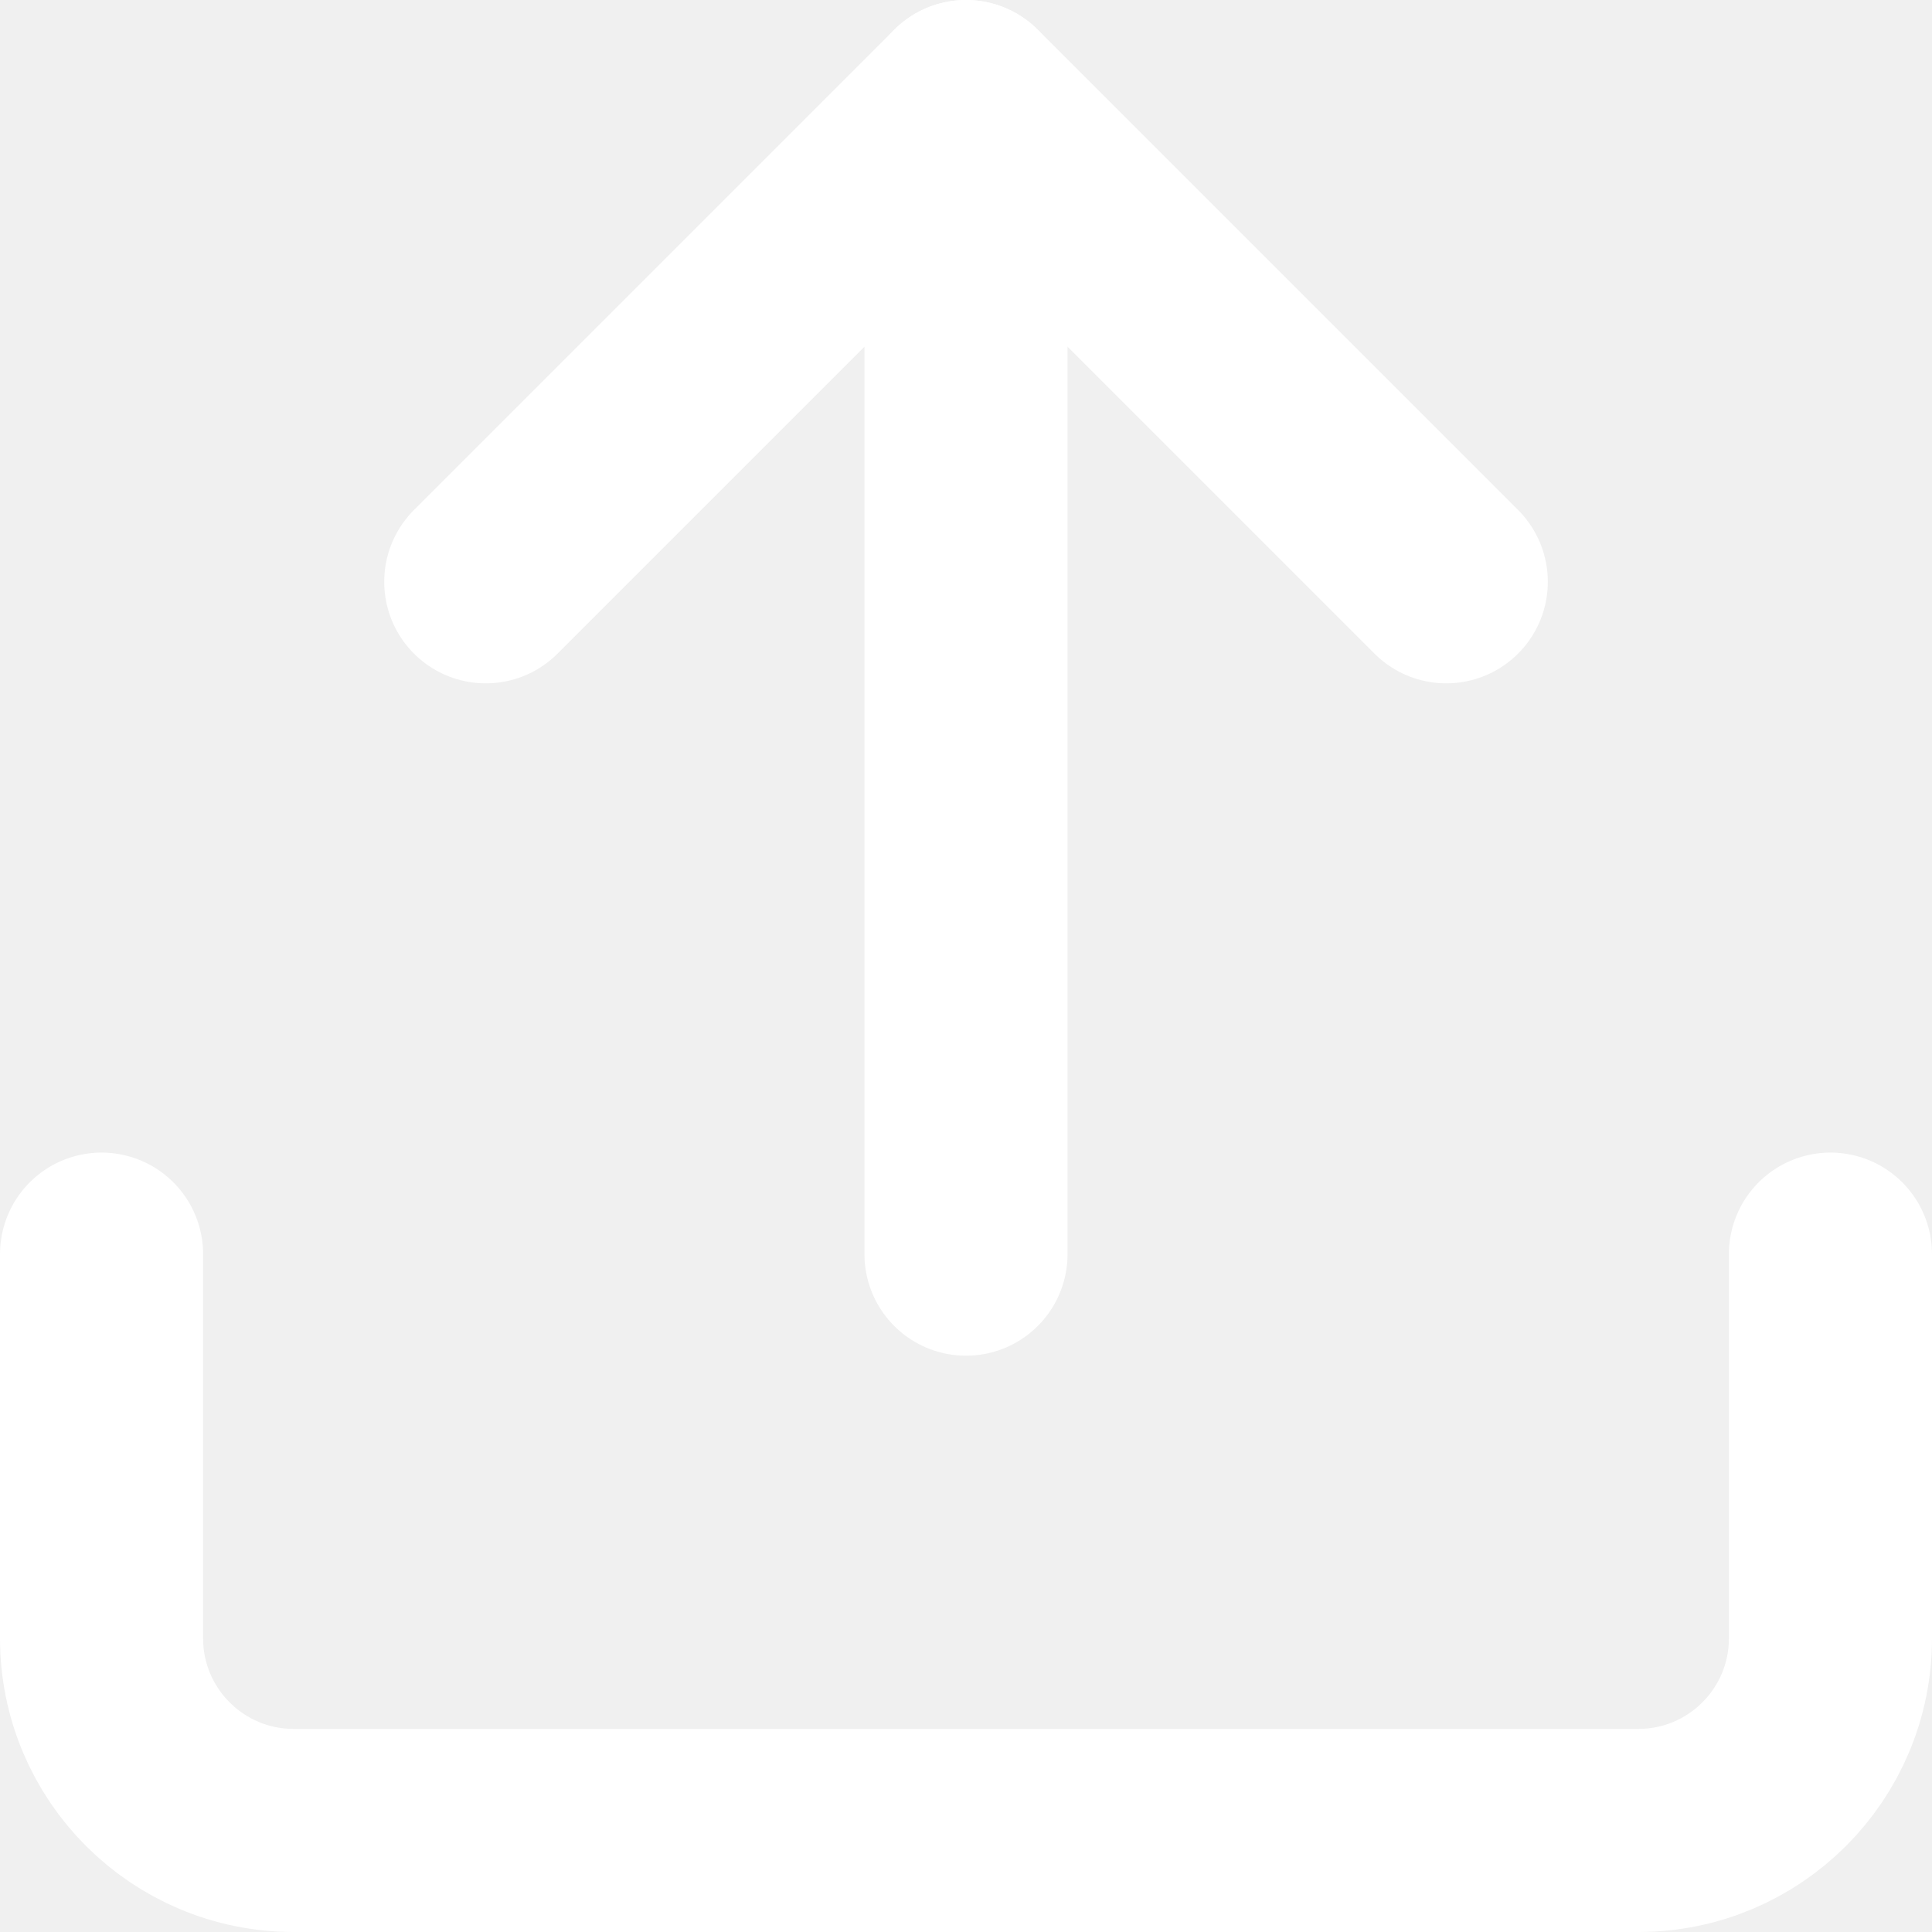
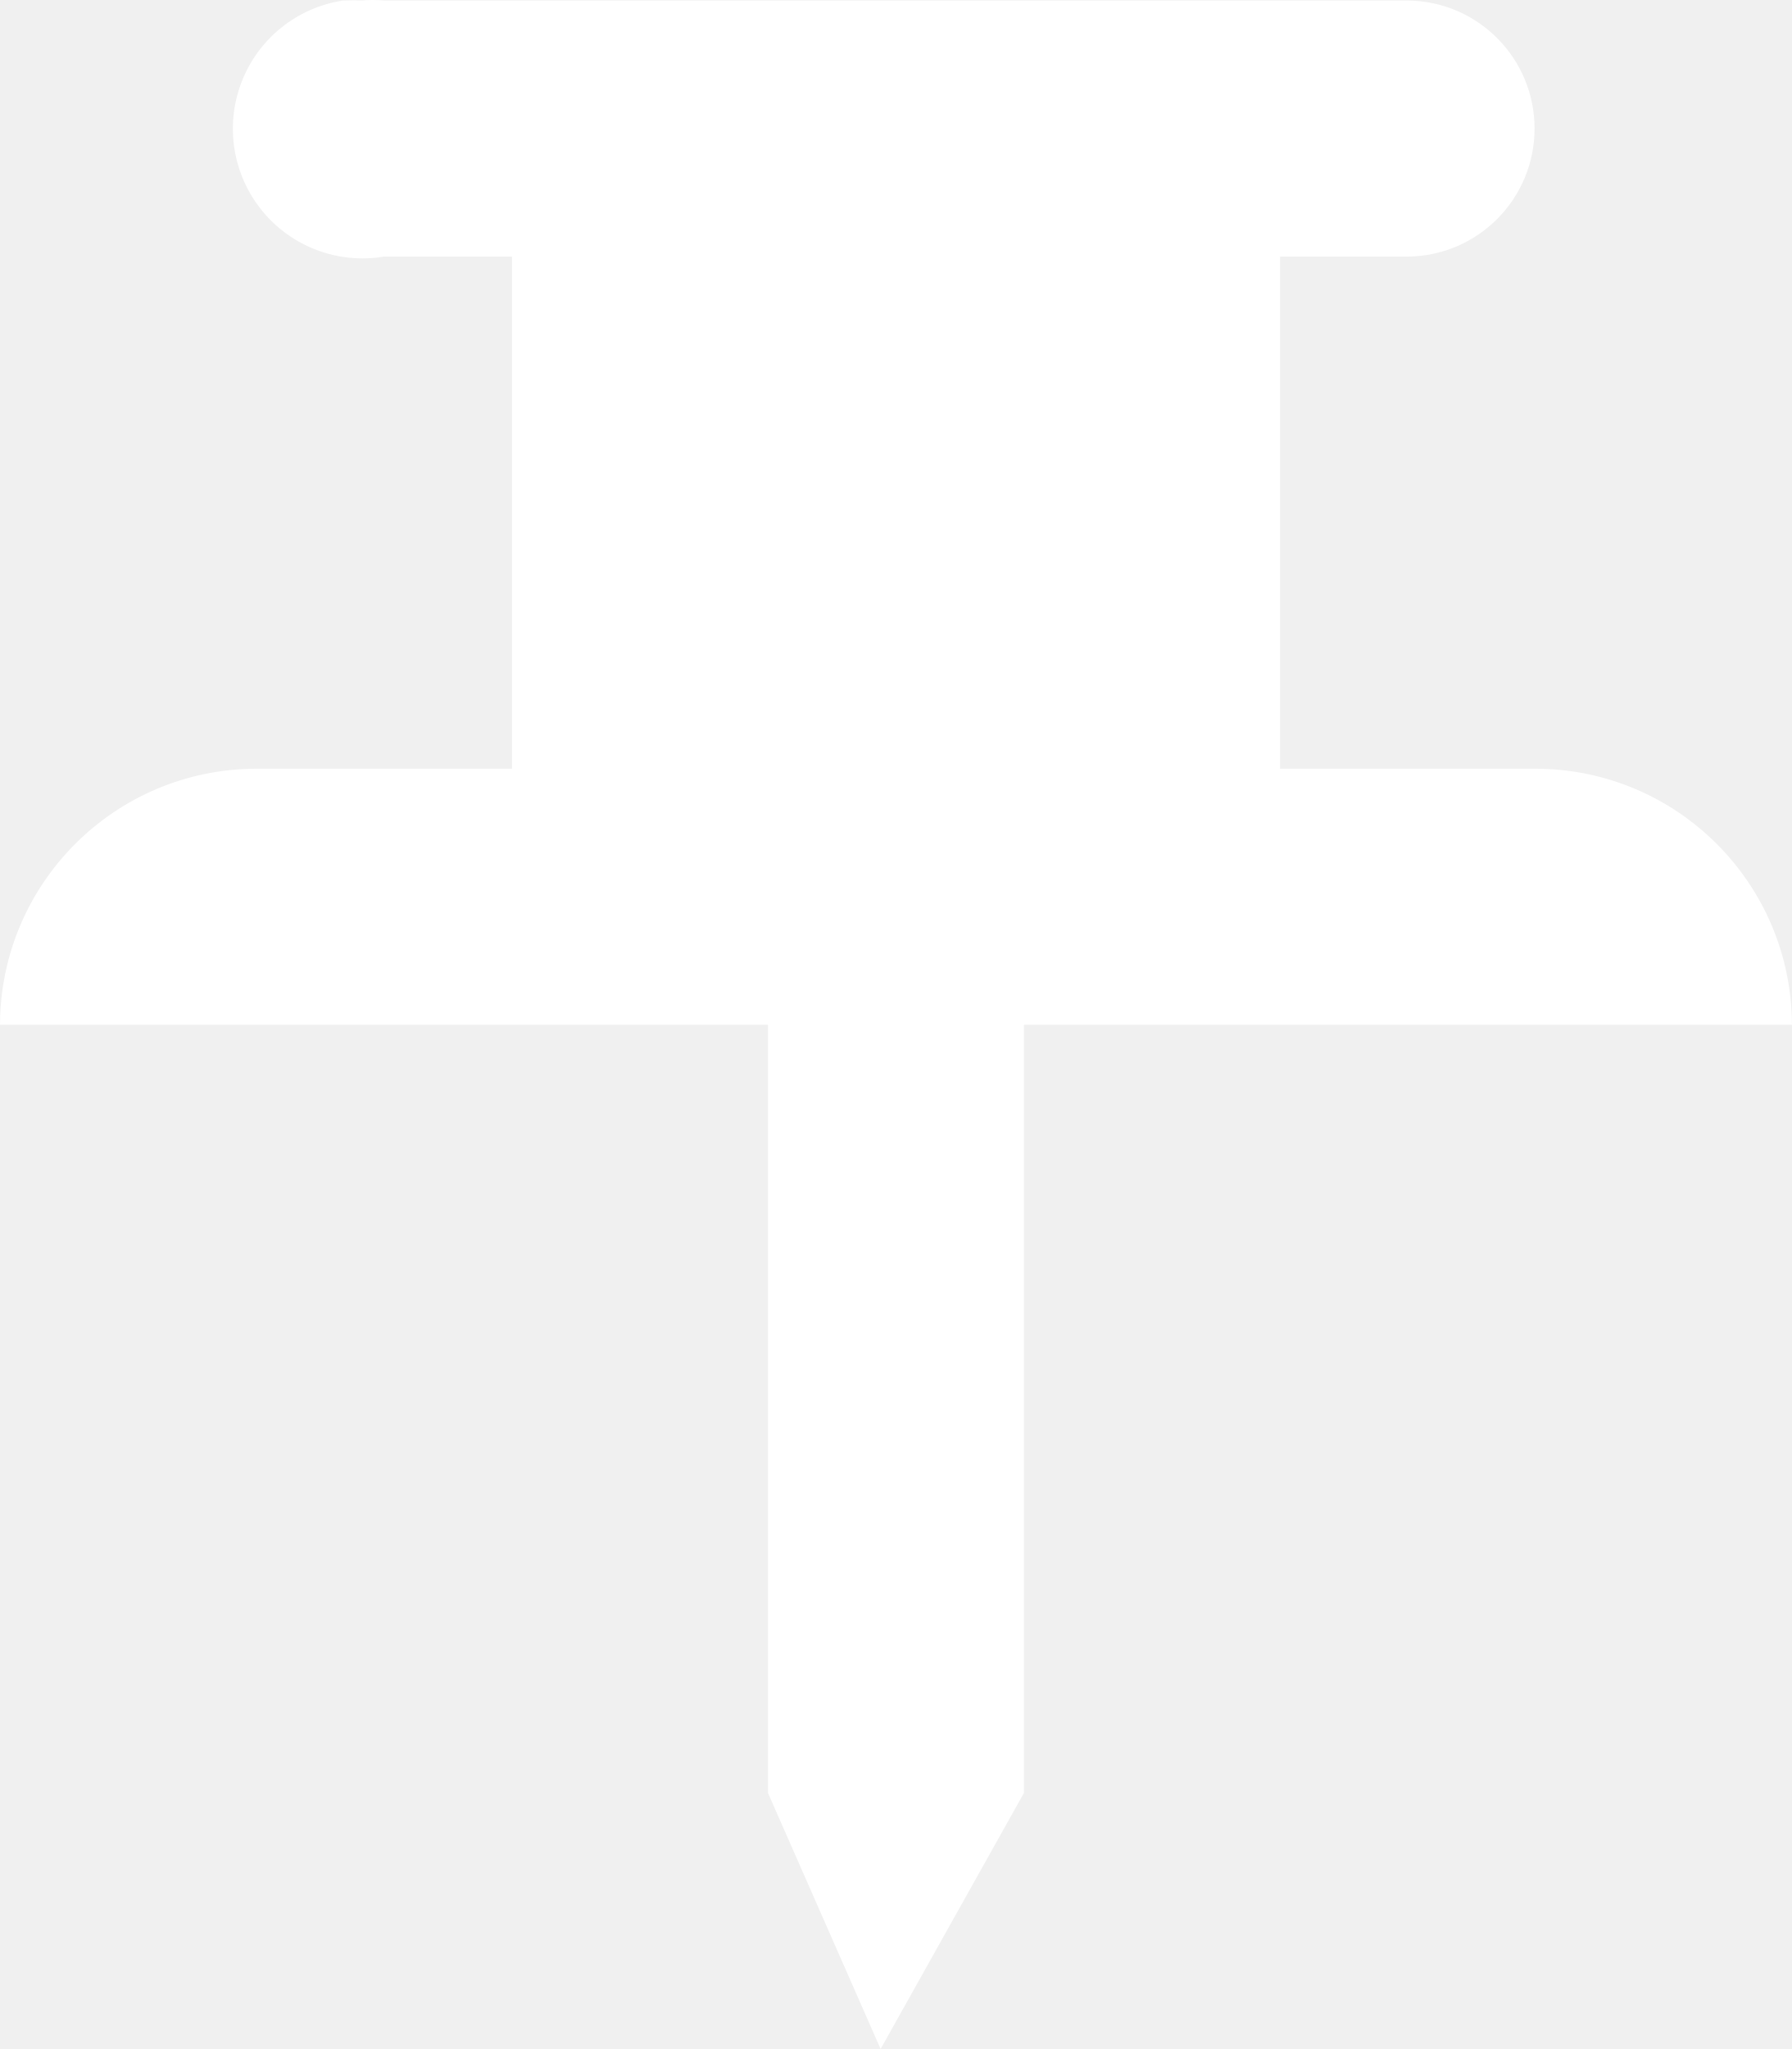
- <svg xmlns="http://www.w3.org/2000/svg" width="57.074" height="57.074" viewBox="0 0 57.074 57.074">
-   <g id="Icon_feather-upload" data-name="Icon feather-upload" transform="translate(-1.5 -1.5)">
-     <path id="Path_5" data-name="Path 5" d="M55.574,22.5V33.85A5.675,5.675,0,0,1,49.9,39.525H10.175A5.675,5.675,0,0,1,4.5,33.85V22.5" transform="translate(0 16.049)" fill="none" stroke="#fff" stroke-linecap="round" stroke-linejoin="round" stroke-width="6" />
-     <path id="Path_6" data-name="Path 6" d="M38.875,18.687,24.687,4.5,10.5,18.687" transform="translate(5.35)" fill="none" stroke="#fff" stroke-linecap="round" stroke-linejoin="round" stroke-width="6" />
-     <path id="Path_7" data-name="Path 7" d="M18,4.5V38.549" transform="translate(12.037)" fill="none" stroke="#fff" stroke-linecap="round" stroke-linejoin="round" stroke-width="6" />
-   </g>
+ <svg xmlns="http://www.w3.org/2000/svg" width="102.614" height="117.303" viewBox="0 0 102.614 117.303">
+   <defs>
+     <style>
+       .cls-1 {
+         fill: #fff;
+       }
+     </style>
+   </defs>
+   <path id="Icon_open-pin" data-name="Icon open-pin" class="cls-1" d="M19.643.021A7.423,7.423,0,1,0,21.989,14.68h7.33V44H14.659A14.7,14.7,0,0,0,0,58.657H43.977v43.977l6.45,14.659,8.209-14.659V58.657h43.977A14.7,14.7,0,0,0,87.955,44H73.3V14.68h7.33a7.33,7.33,0,0,0,0-14.659H21.989a7.33,7.33,0,0,0-1.319,0,7.329,7.329,0,0,0-.88,0Z" transform="translate(0 0.009)" />
</svg>
